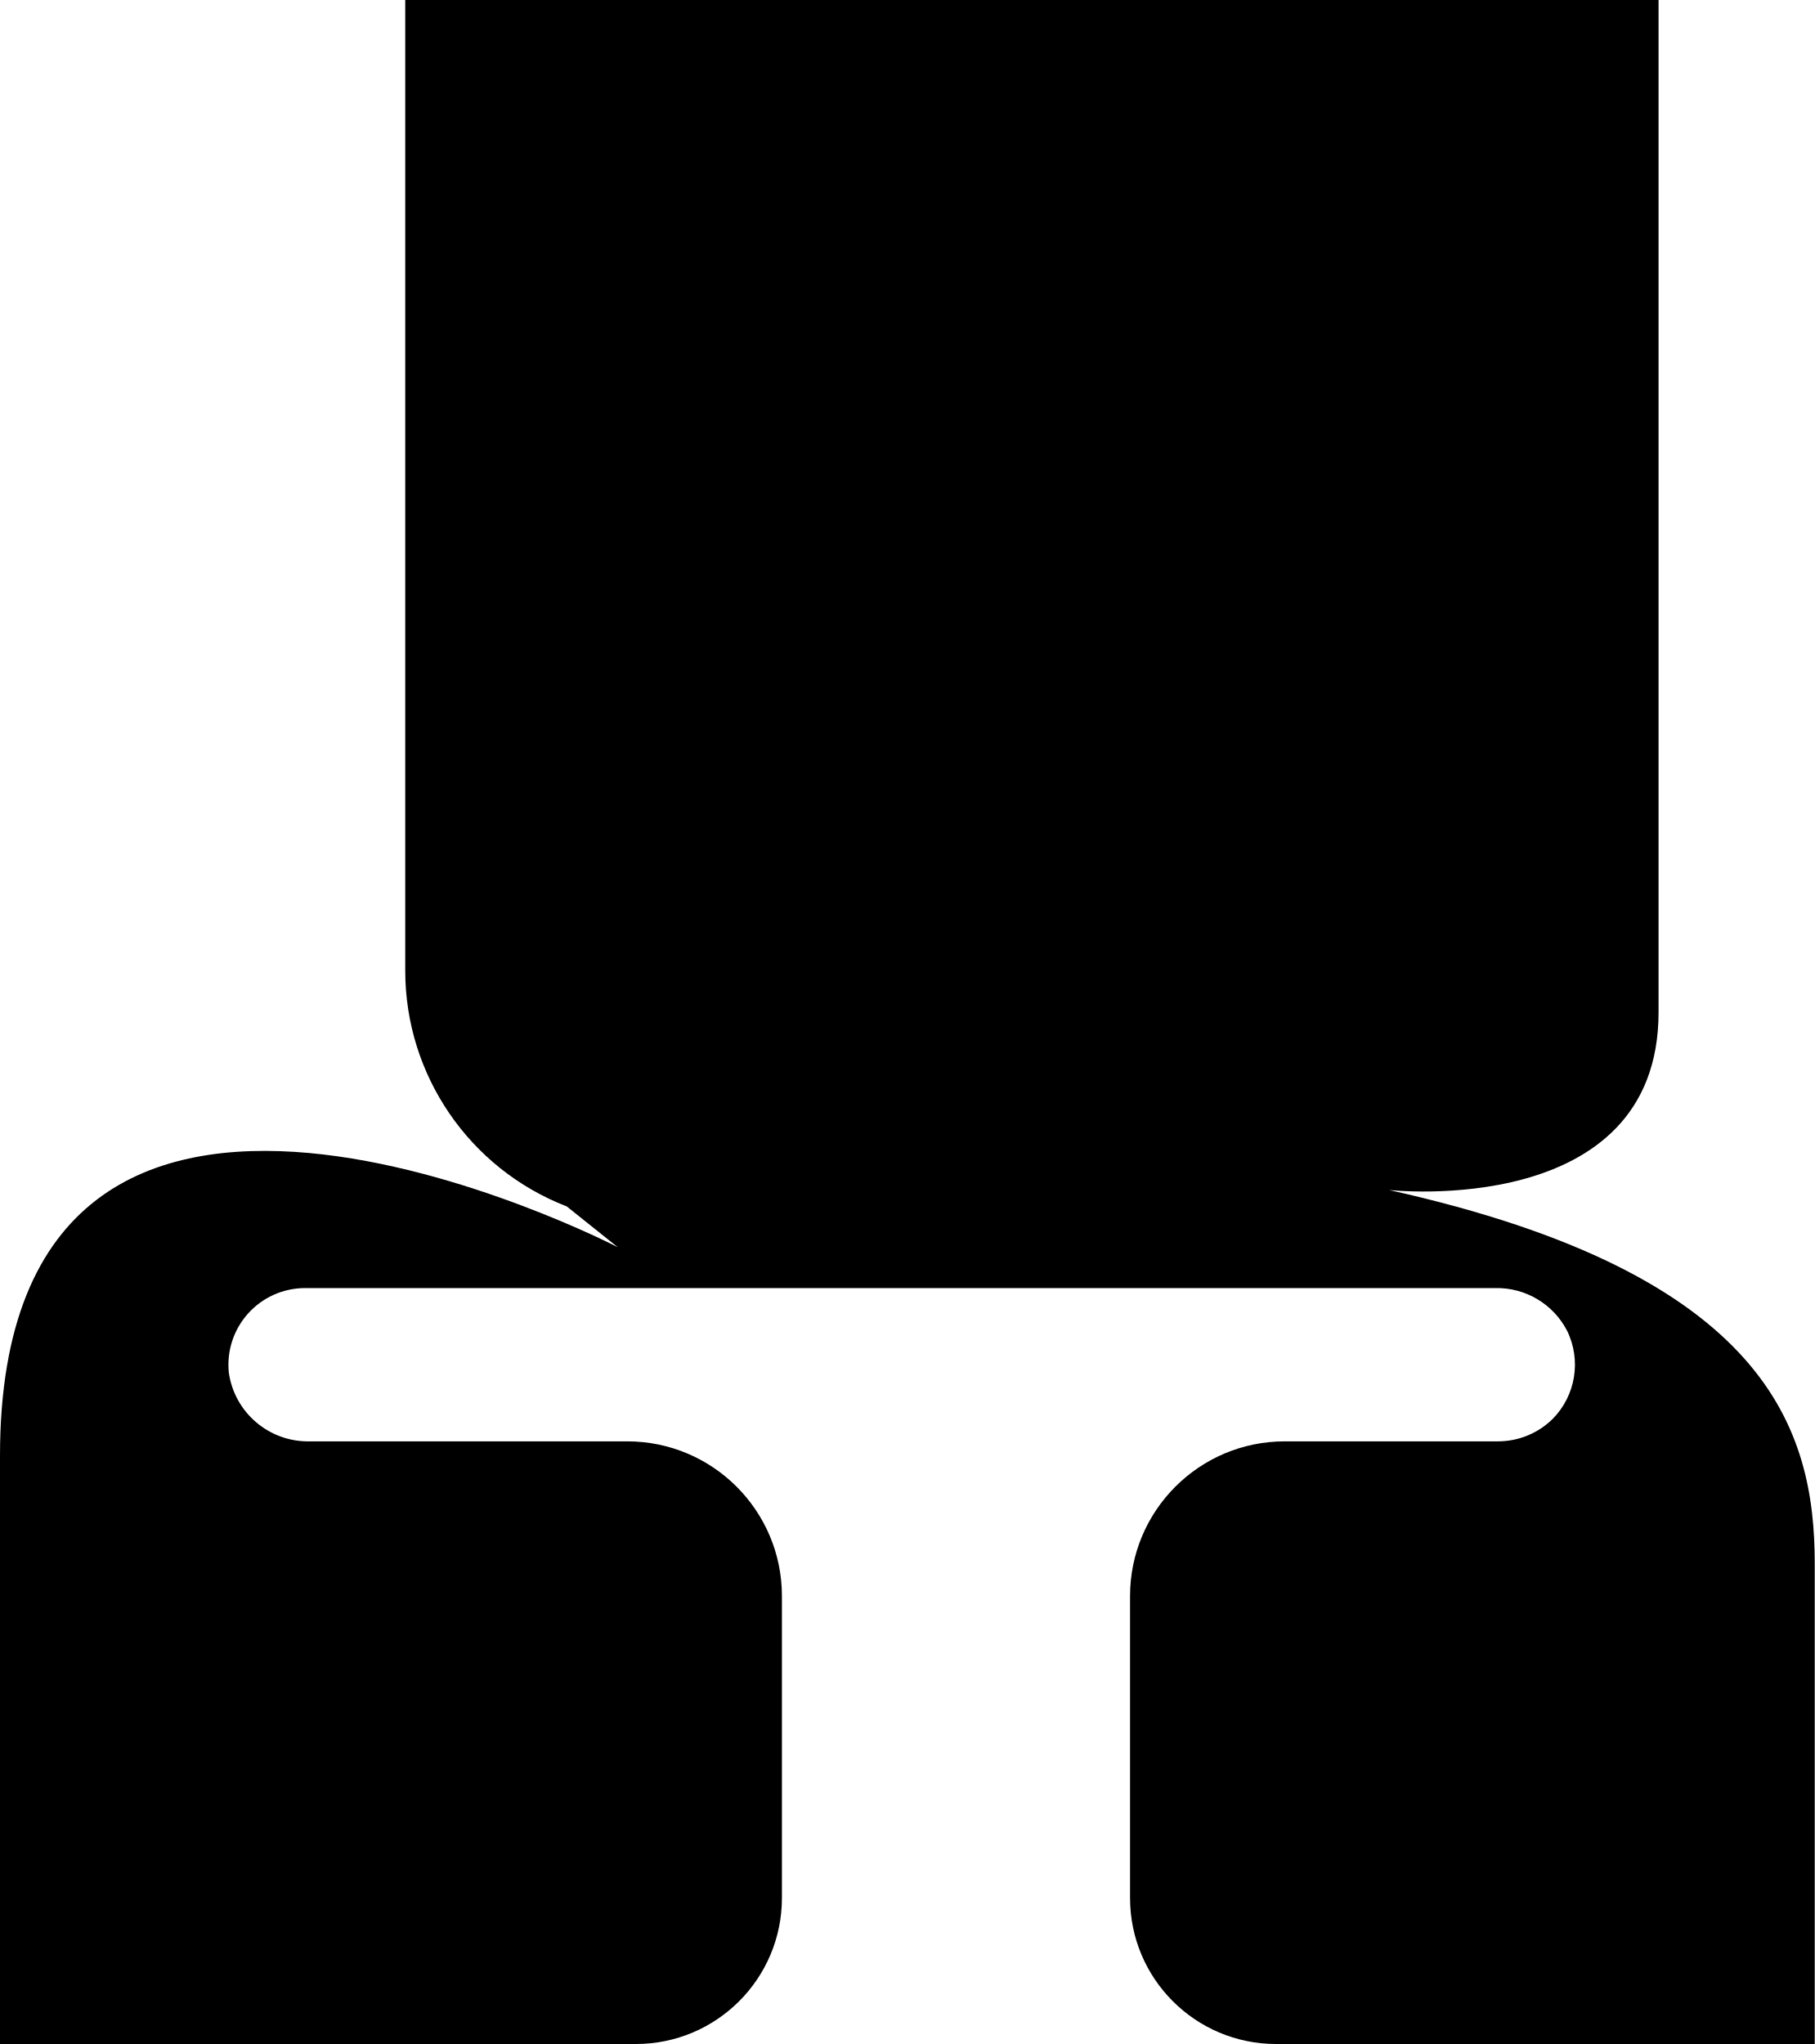
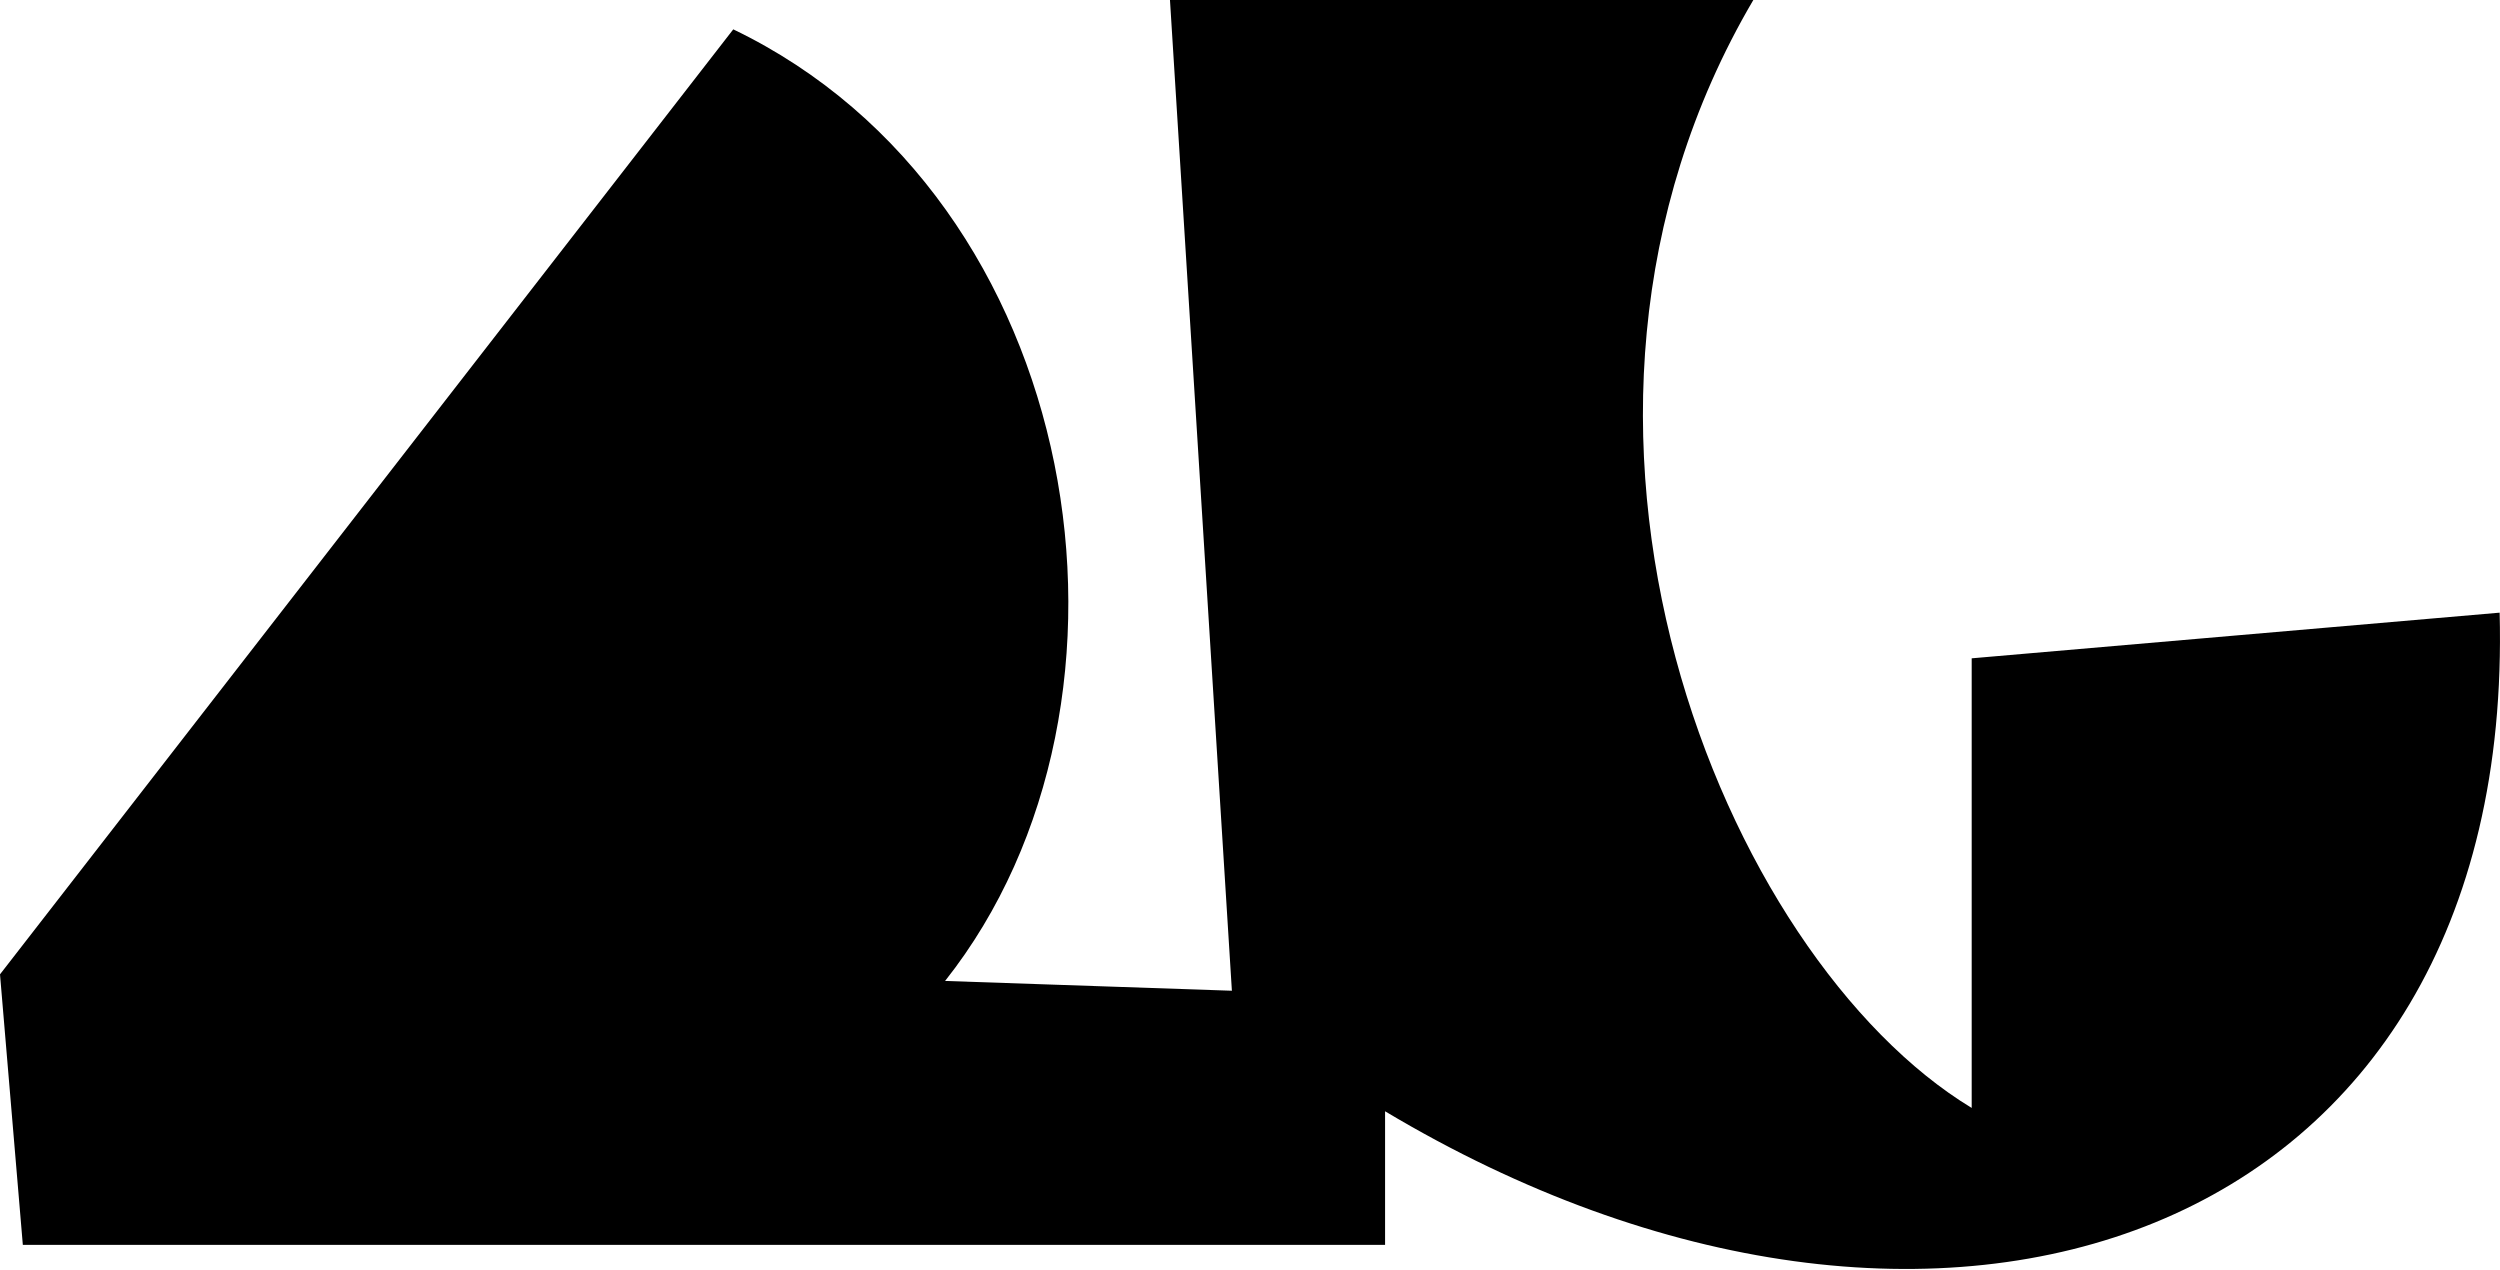
- <svg xmlns="http://www.w3.org/2000/svg" width="50.2" height="56.54" viewBox="0 0 50.2 56.54">
-   <path d="M50.2,43.25V56.54H35.3a4.04,4.04,0,0,1-4.04-4.04V44.15a4.28,4.28,0,0,1,4.28-4.28h5.9a2.157,2.157,0,0,0,1.51-.62,2.135,2.135,0,0,0,.4-2.439,2.185,2.185,0,0,0-1.99-1.181H8.44a2.122,2.122,0,0,0-2.111,2.332A2.213,2.213,0,0,0,8.57,39.87h8.78a4.28,4.28,0,0,1,4.28,4.28V52.5a4.04,4.04,0,0,1-4.04,4.04H0V40.27C0,25.625,17.089,34.5,17.089,34.5l-1.412-1.129a6.99,6.99,0,0,1-4.467-6.523V0H45.88V28c0,5.75-7.458,4.917-7.458,4.917C48.922,35.25,50.2,39.563,50.2,43.25Z" />
+ <svg xmlns="http://www.w3.org/2000/svg" viewBox="0 0 636.32 323">
+   <g id="Layer_2" data-name="Layer 2">
+     <g id="Layer_1-2" data-name="Layer 1">
+       <path d="M0,248l5.81,68.85H352.54v-34c140.19,83.78,287.84,34,283.69-126.91L501.85,167.56V282c-63-38.16-119.45-173.36-55.58-282H297.79l15.76,252.17-73-2.49C297,178.34,276.23,50.6,186.64,7.47Z" />
+     </g>
+   </g>
</svg>
